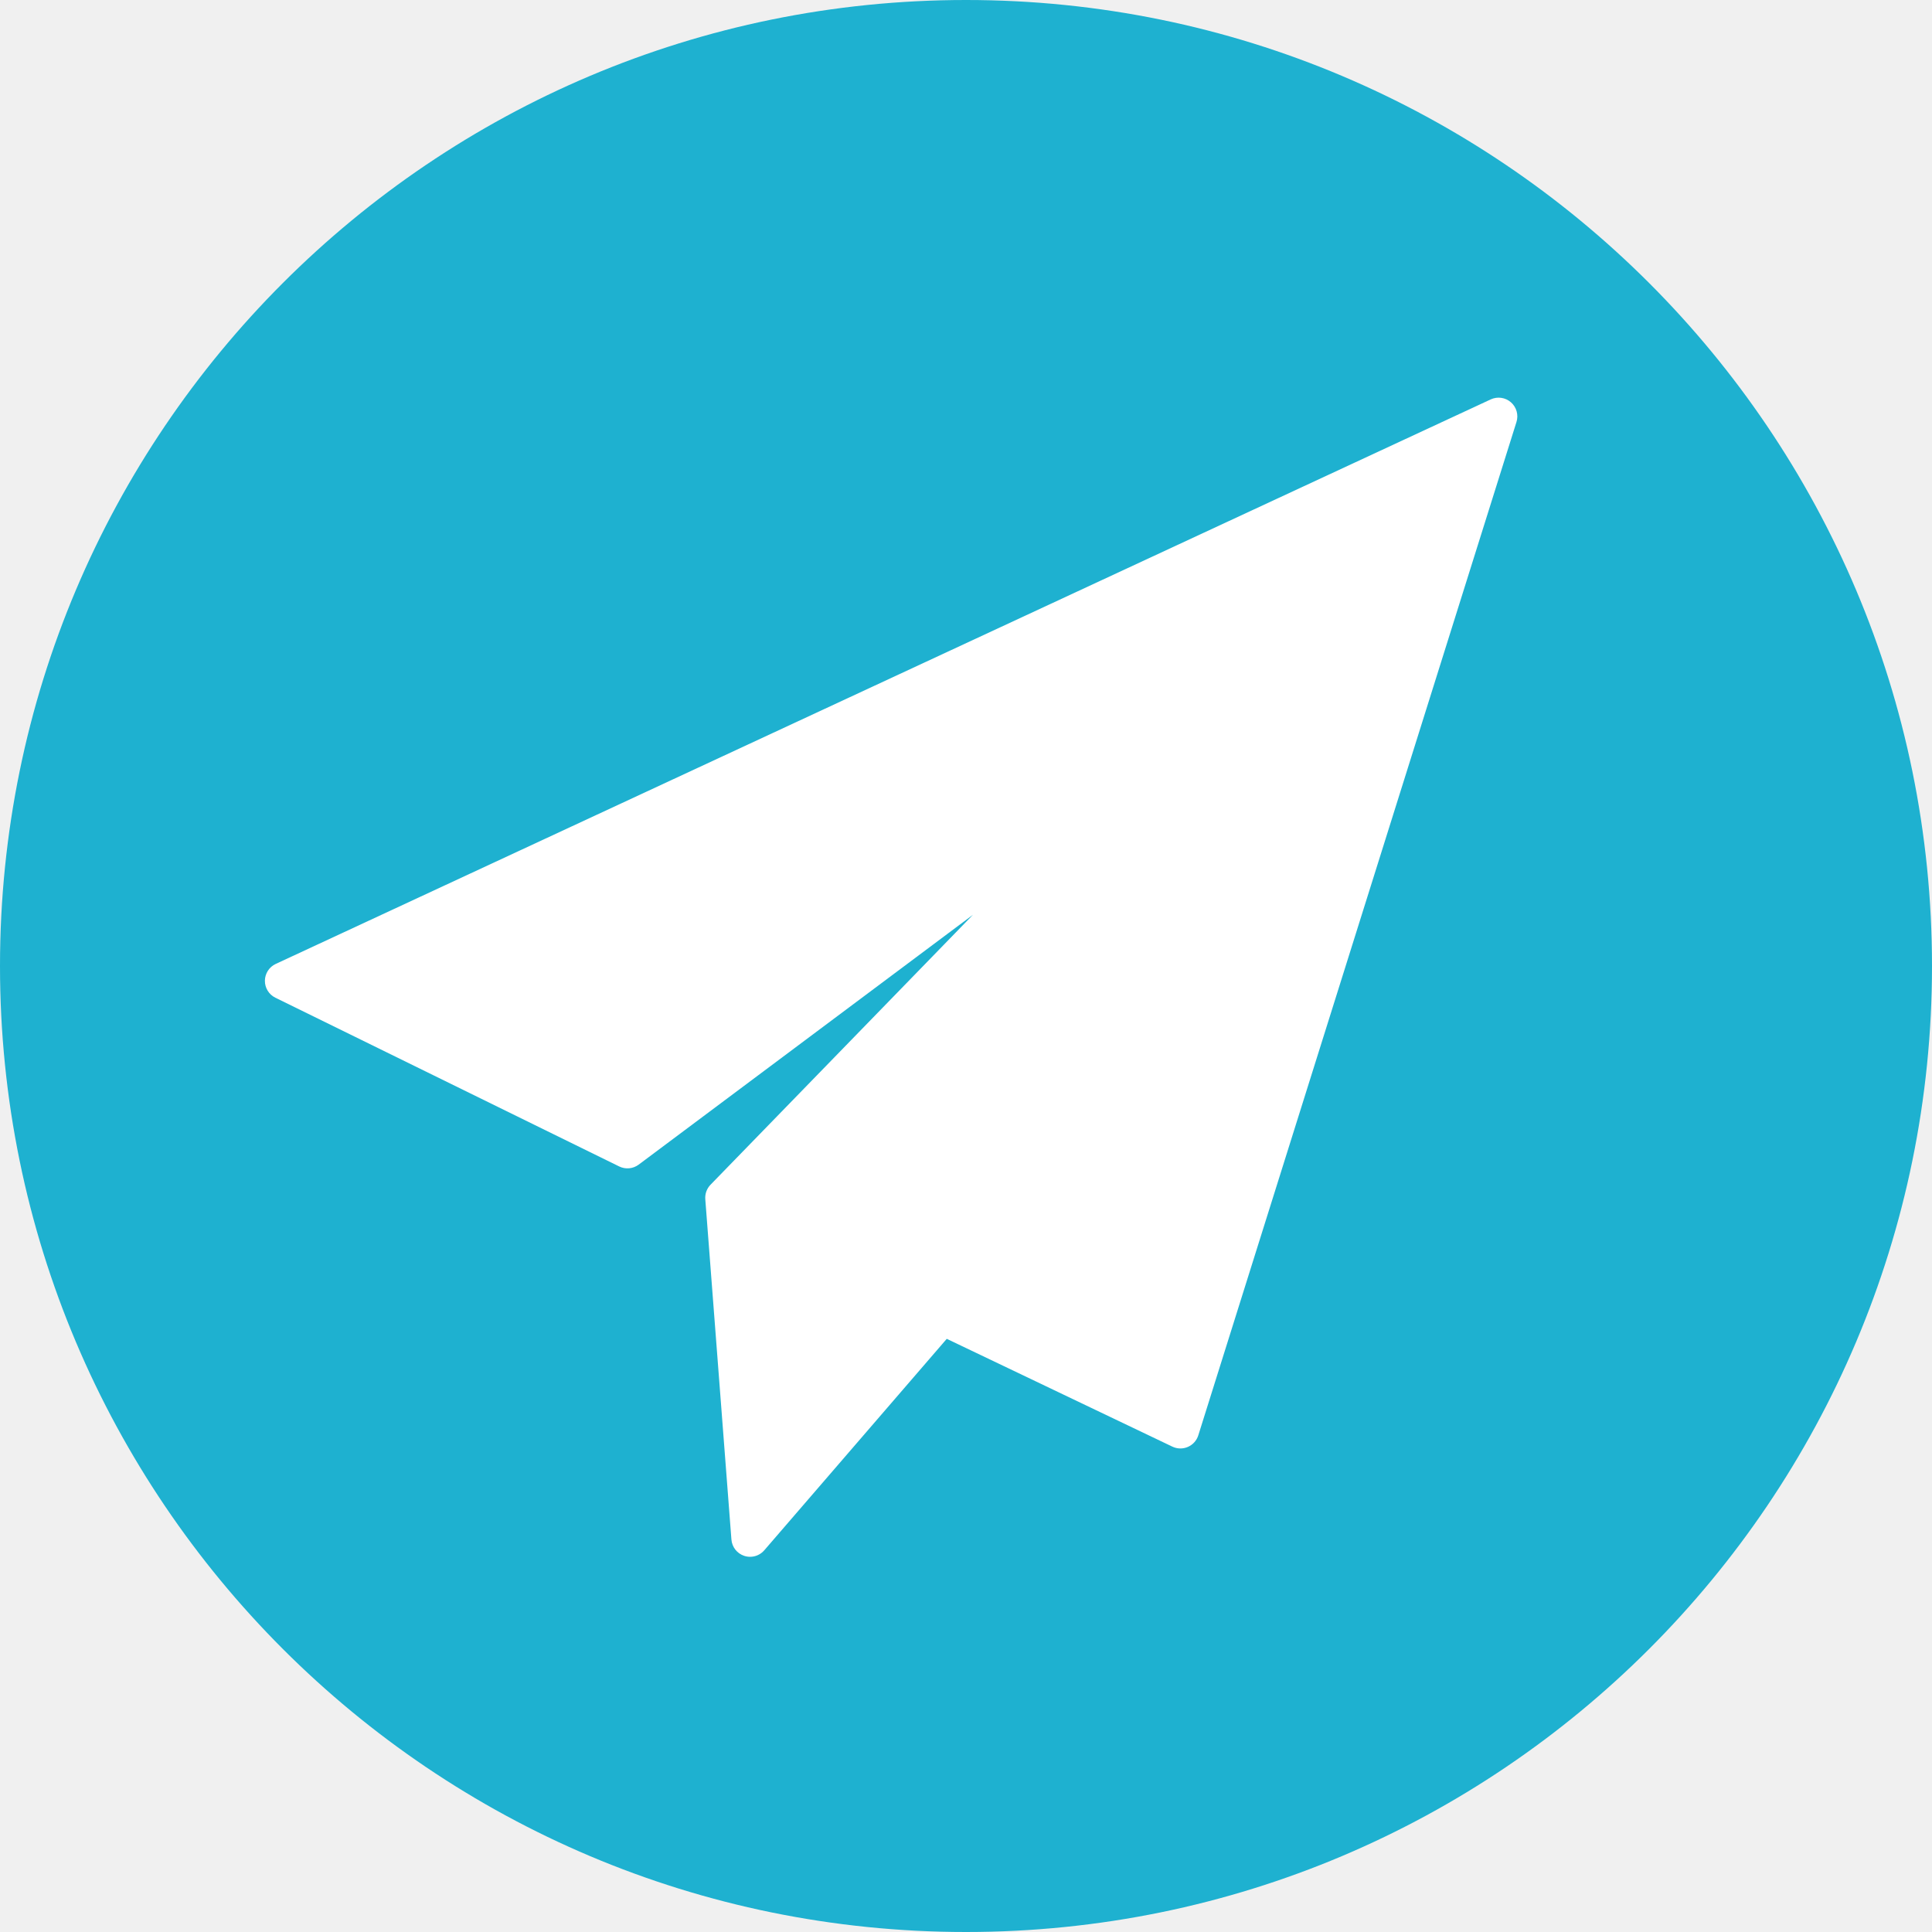
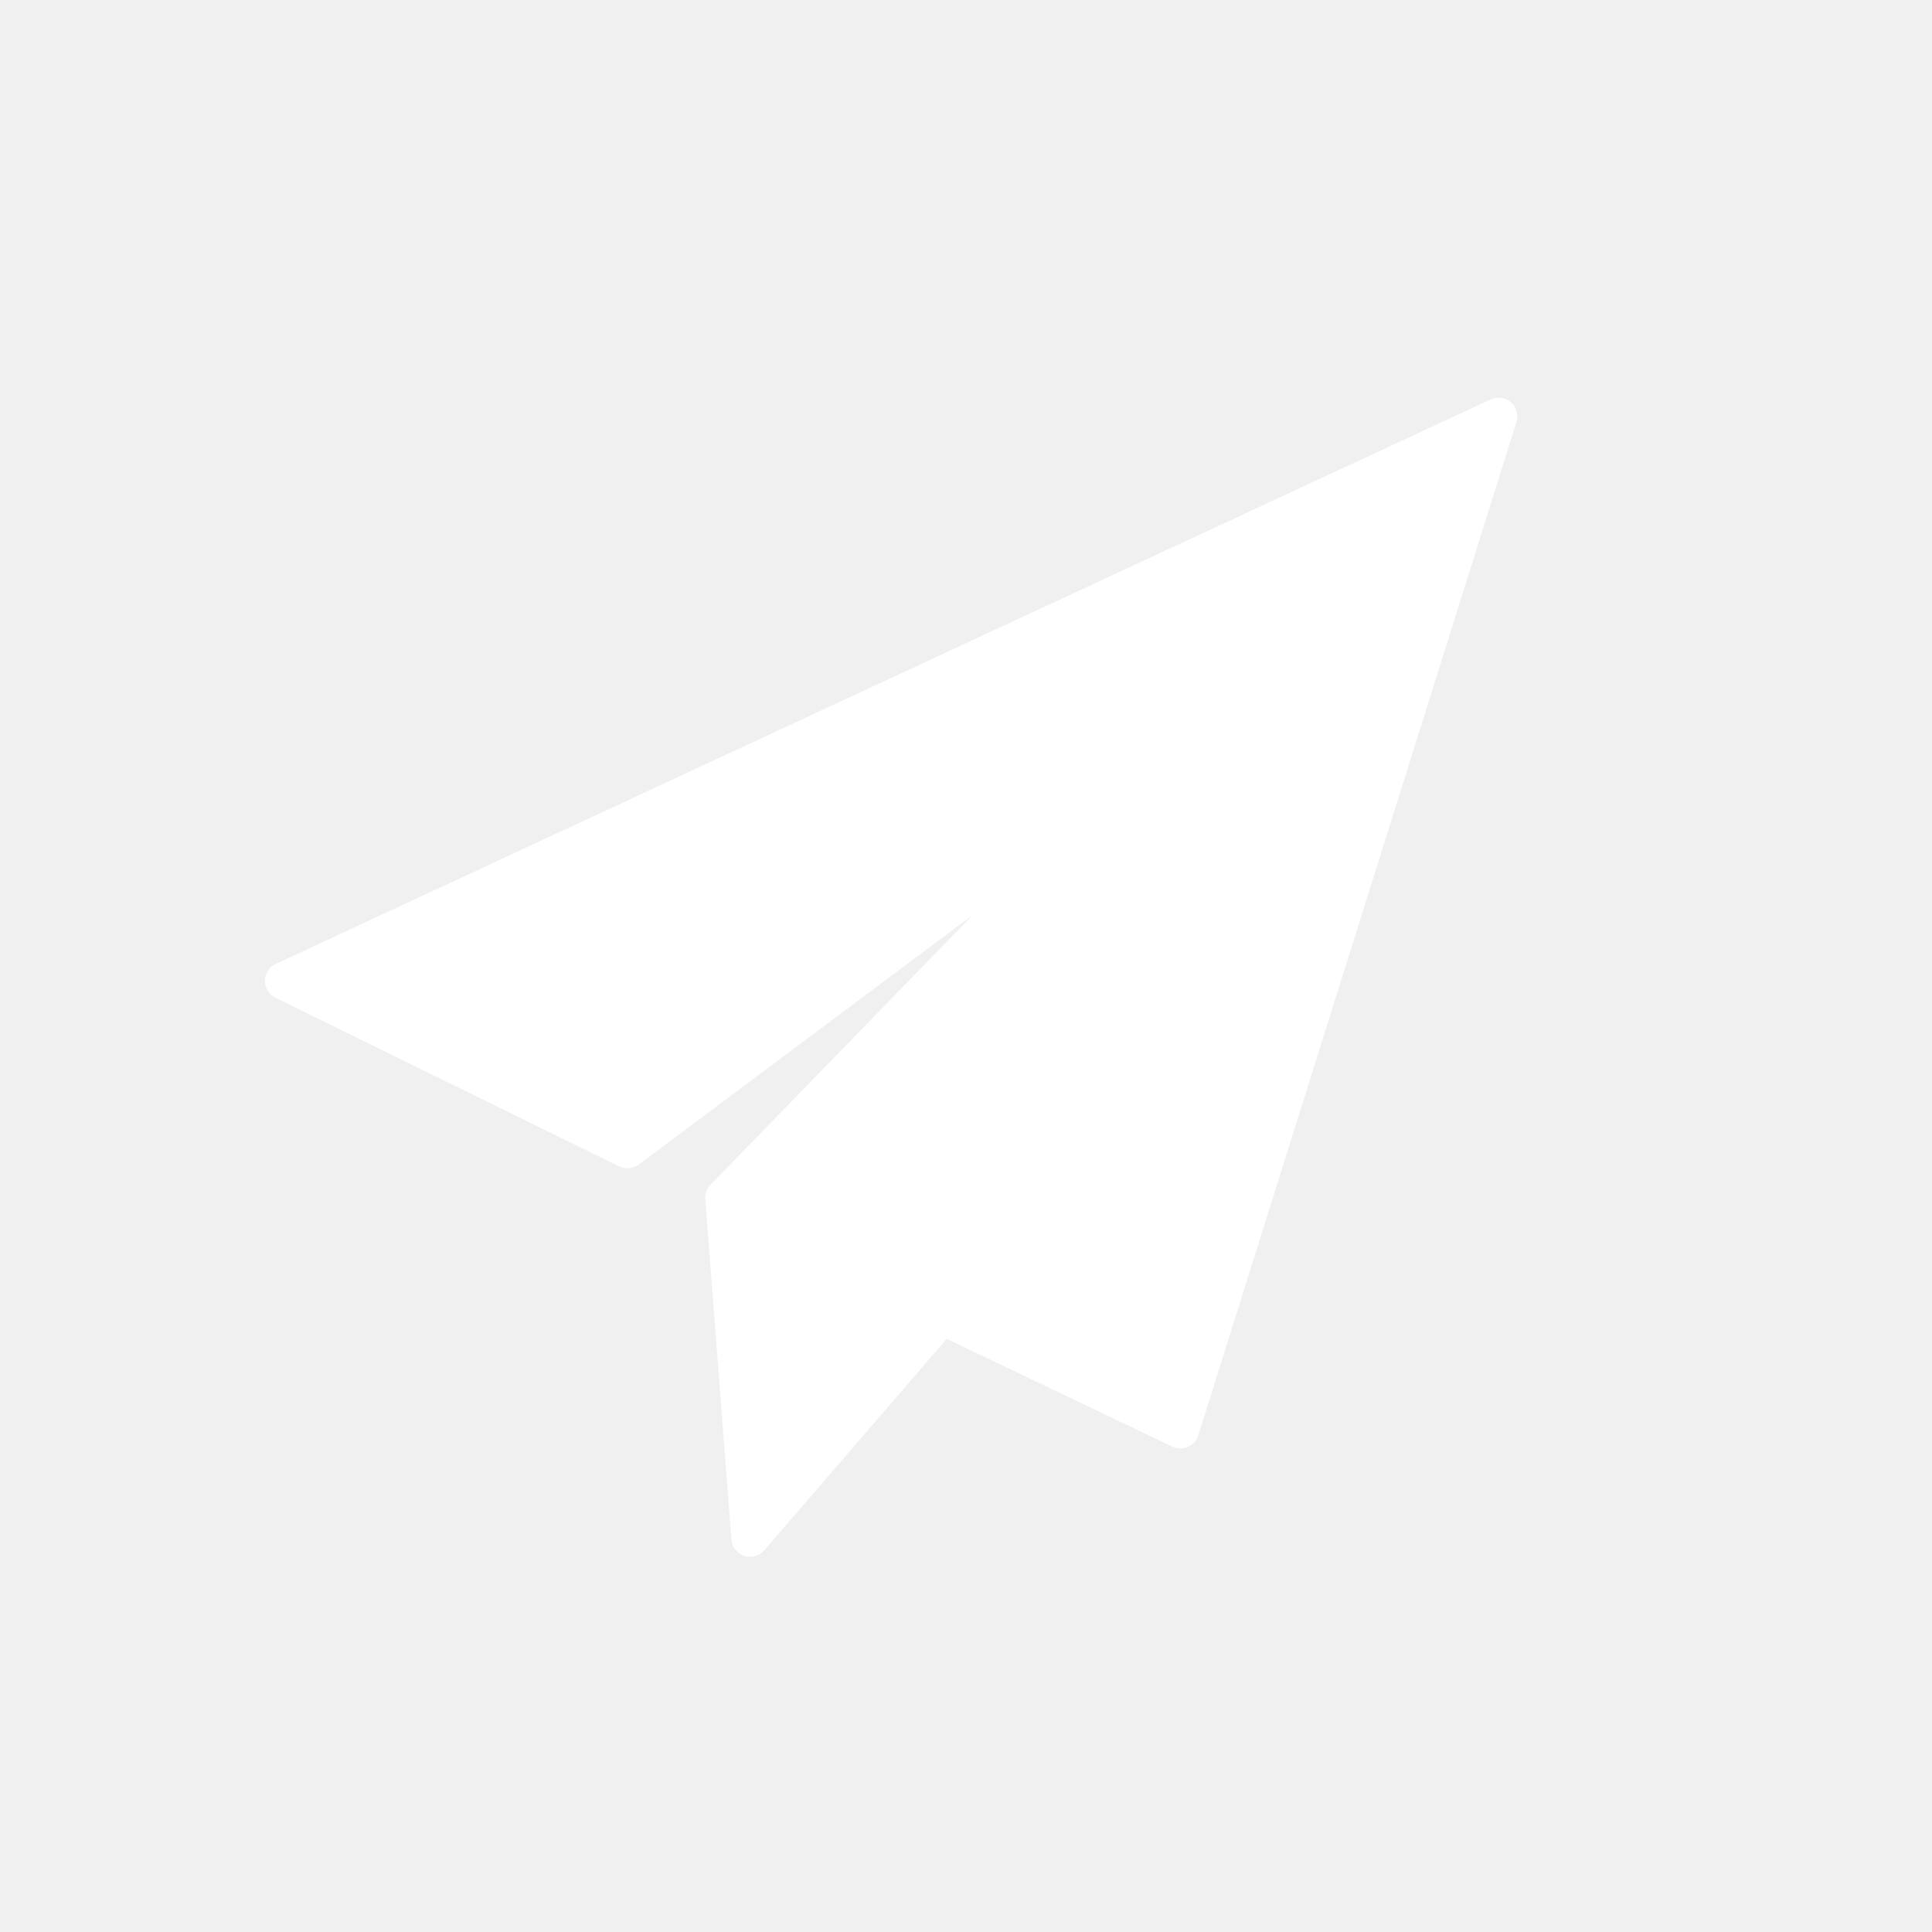
- <svg xmlns="http://www.w3.org/2000/svg" width="516px" height="516px" viewBox="0 0 516 516" version="1.1">
-   <defs />
+ <svg xmlns="http://www.w3.org/2000/svg" viewBox="0 0 516 516" version="1.1">
  <g id="Page-1" stroke="none" stroke-width="1" fill="none" fill-rule="evenodd">
    <g id="send">
-       <circle id="Oval" fill="#1EB1D0" cx="258" cy="258" r="258" />
+       <circle class="primary-fill" id="Oval" cx="258" cy="258" r="258" />
      <path d="M403.547,107.449 C402.058,106.143 399.939,105.84 398.143,106.673 L73.643,257.445 C71.896,258.257 70.771,260 70.75,261.926 C70.729,263.852 71.817,265.619 73.547,266.468 L165.38,311.536 C167.064,312.363 169.072,312.176 170.576,311.052 L259.863,244.318 L189.769,316.418 C188.769,317.447 188.259,318.856 188.369,320.286 L195.348,411.175 C195.503,413.189 196.853,414.911 198.772,415.542 C199.285,415.71 199.812,415.792 200.333,415.792 C201.762,415.792 203.152,415.179 204.119,414.059 L252.861,357.577 L313.116,386.367 C314.424,386.992 315.938,387.018 317.267,386.44 C318.596,385.861 319.608,384.735 320.042,383.353 L405.02,112.706 C405.614,110.816 405.035,108.755 403.547,107.449 Z" id="Shape" fill="#FFFFFF" fill-rule="nonzero" />
    </g>
  </g>
</svg>
